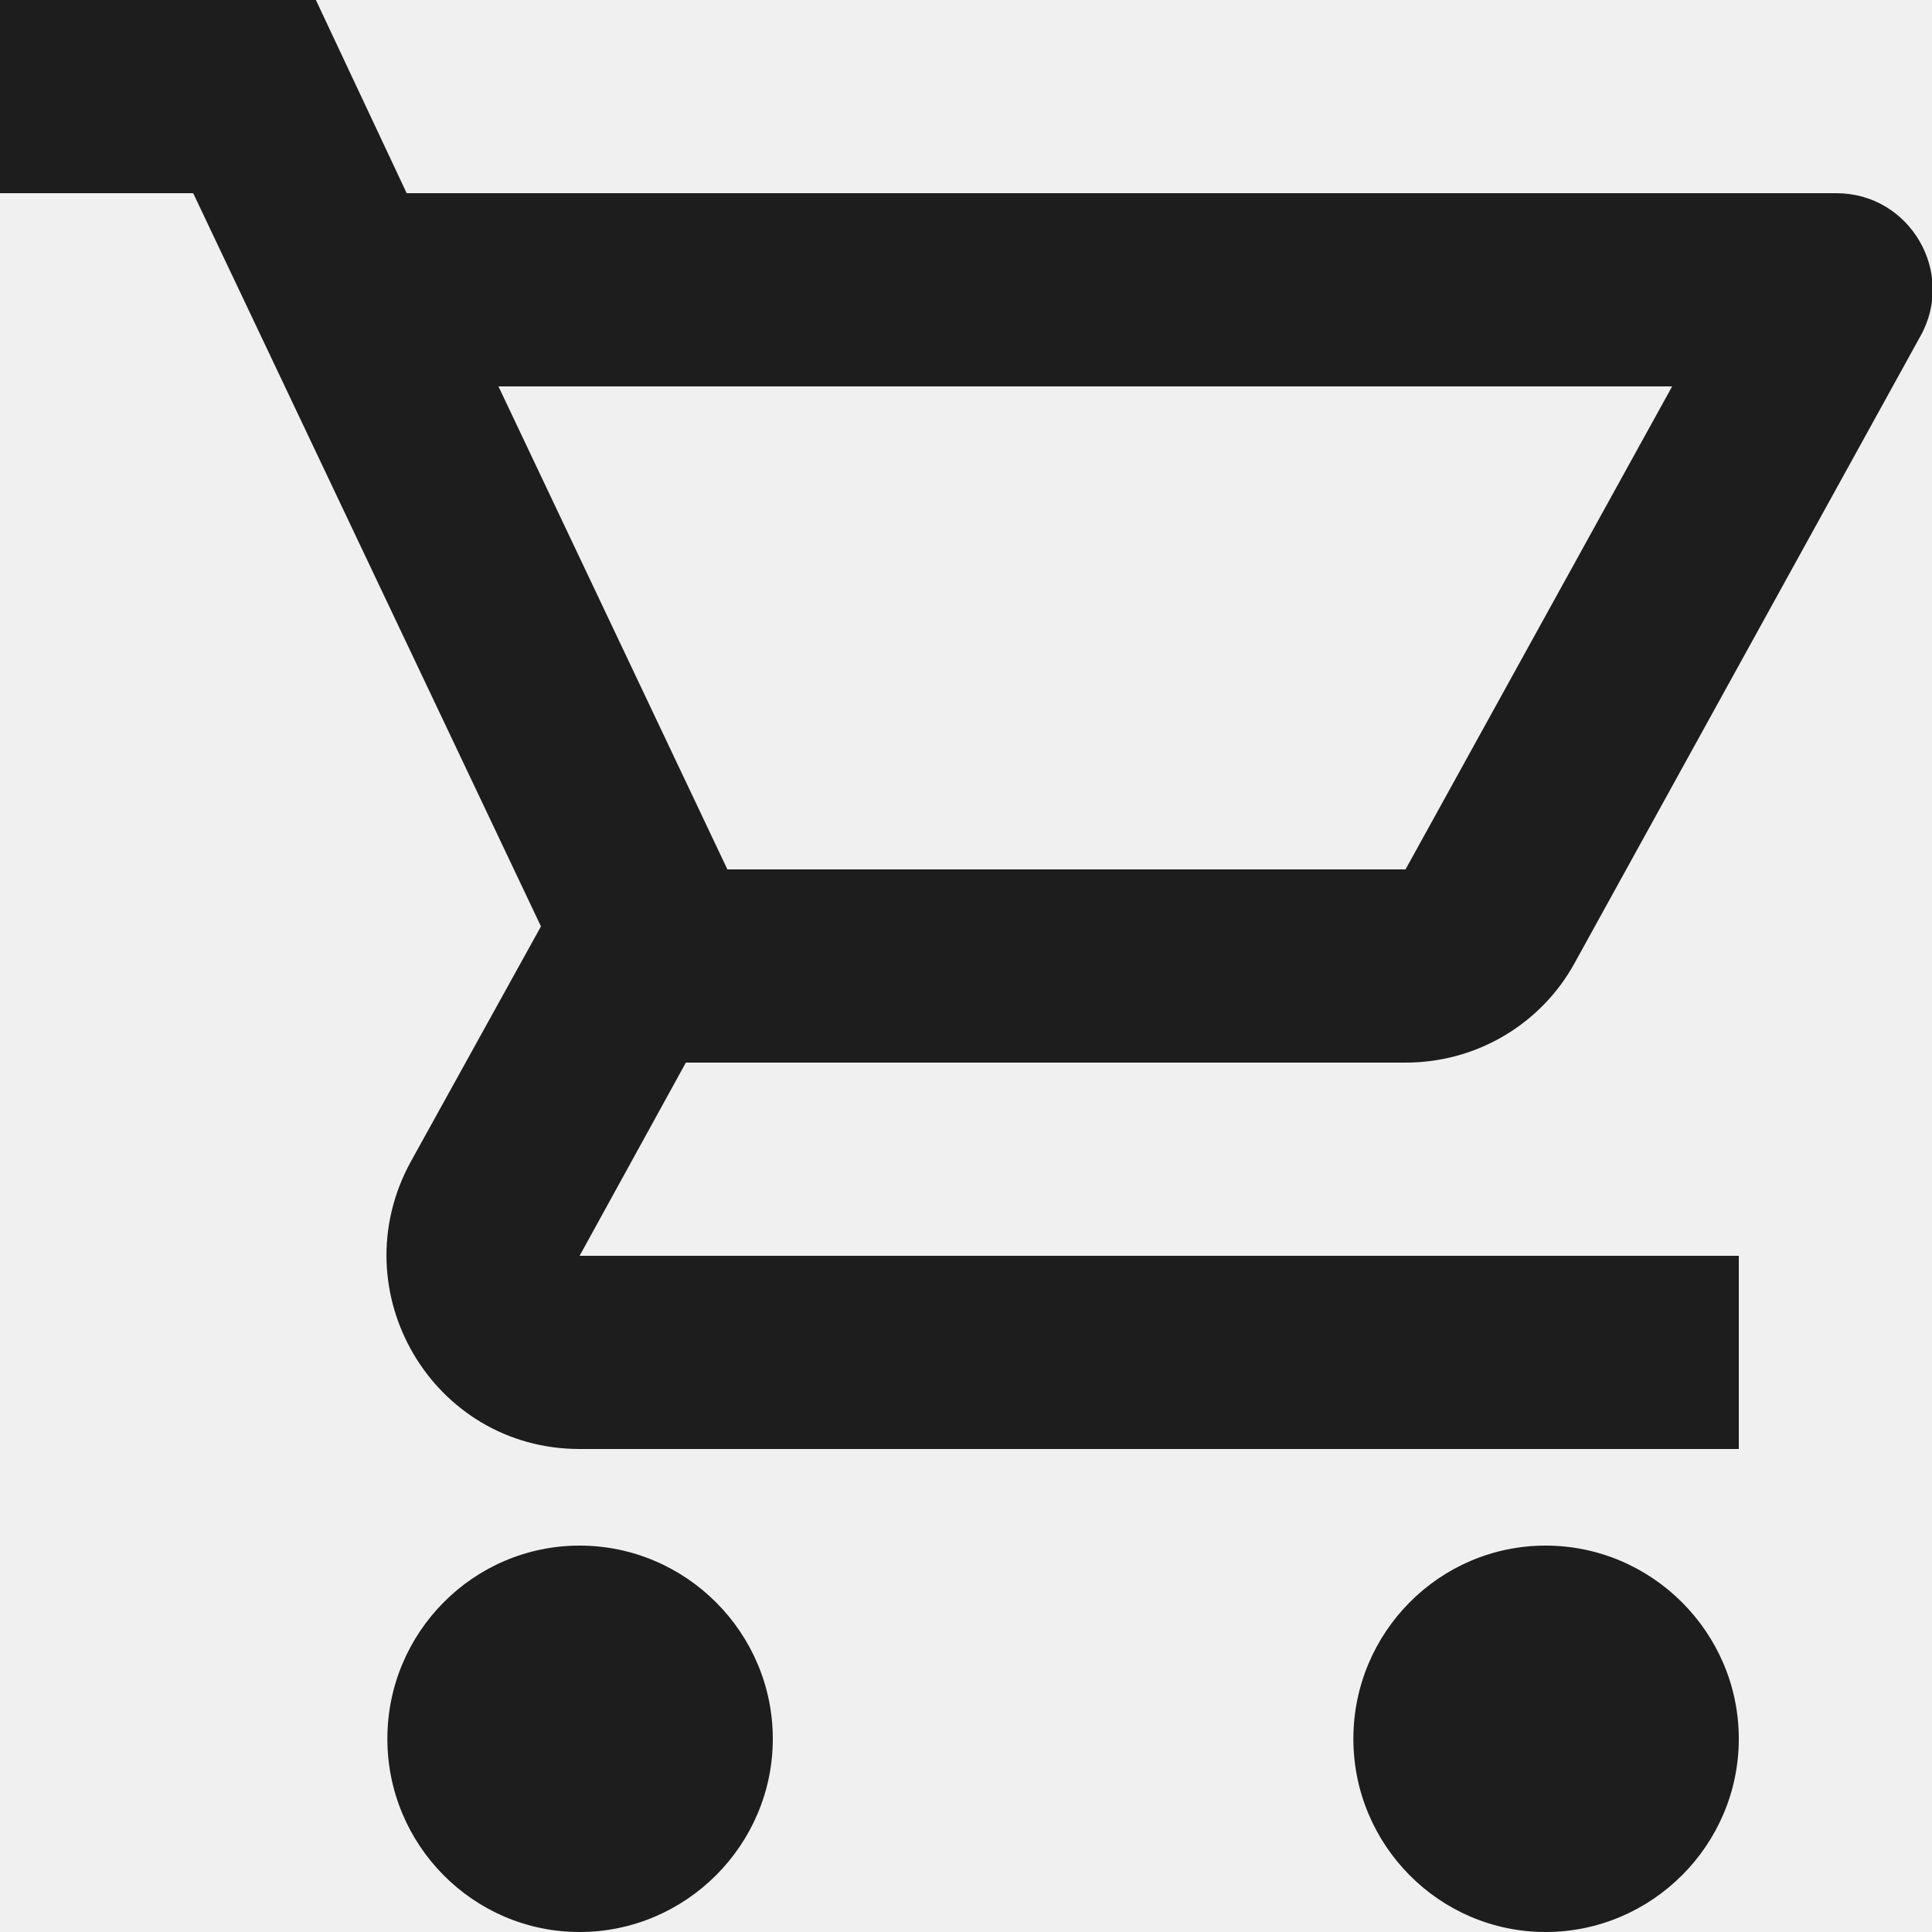
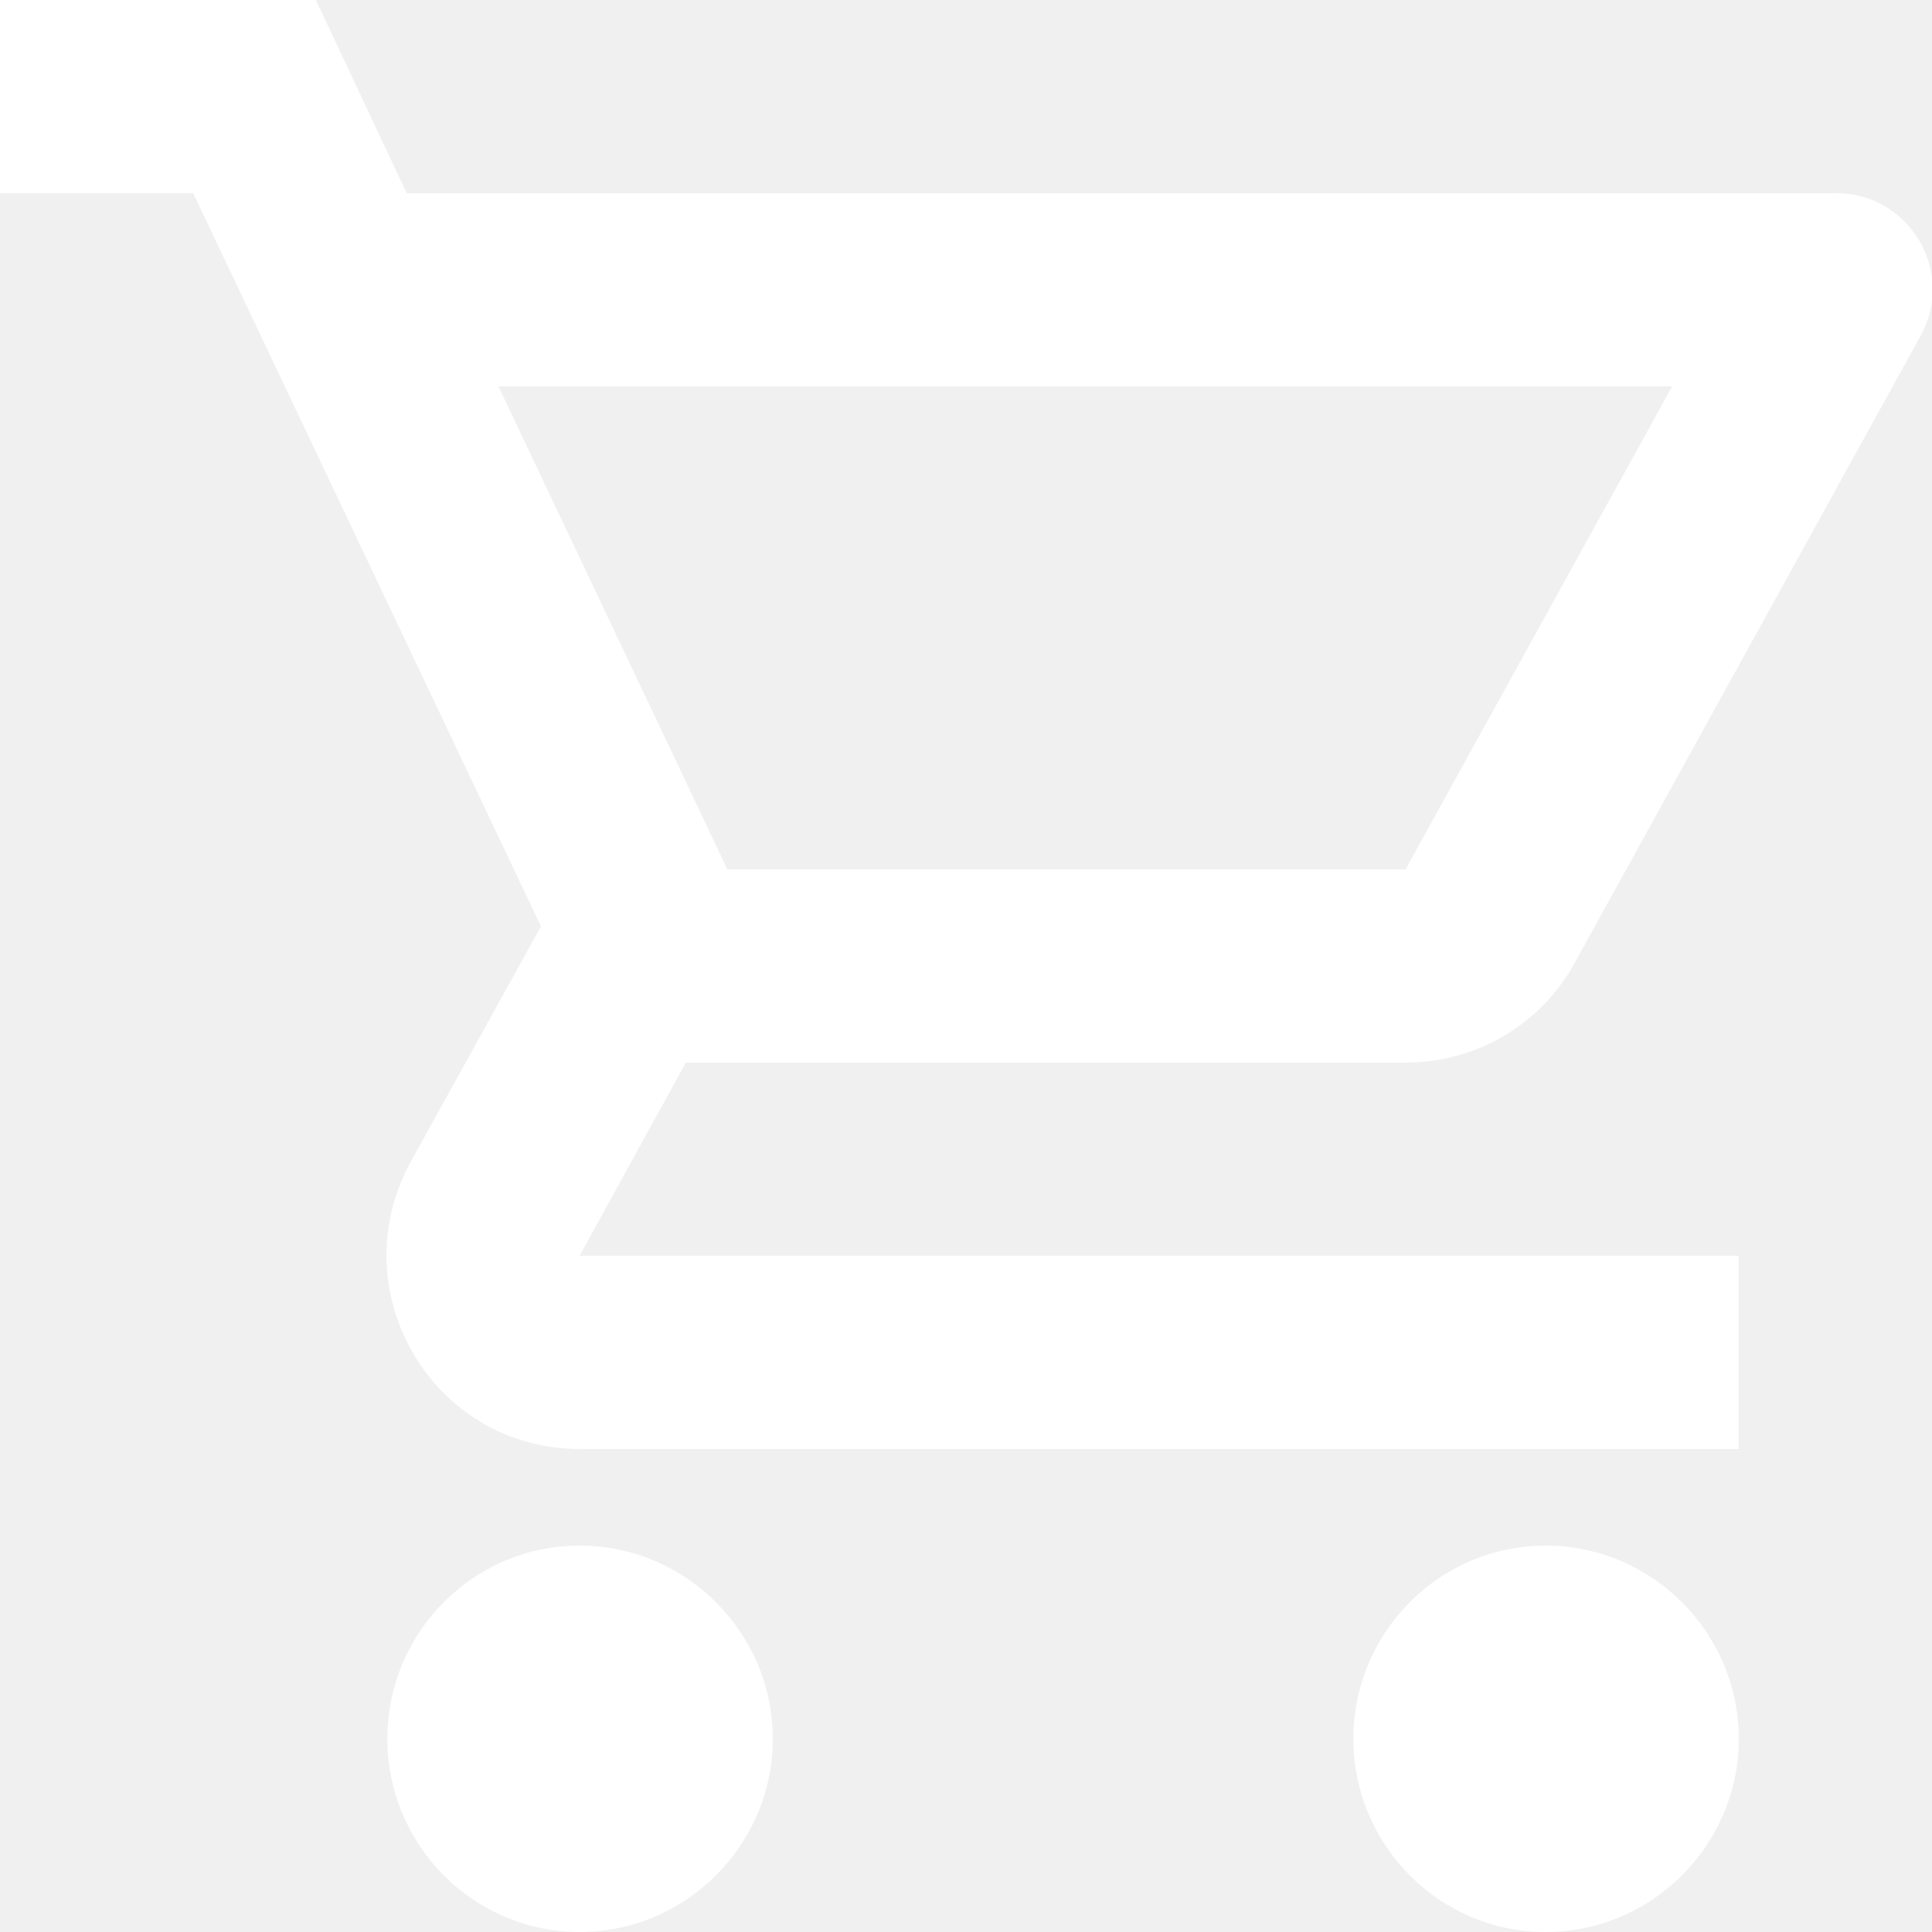
<svg xmlns="http://www.w3.org/2000/svg" width="20px" height="20px" viewBox="0 0 20 20" version="1.1">
  <g id="Icons" stroke="none" stroke-width="1" fill="none" fill-rule="evenodd">
    <g id="Outlined" transform="translate(-611, -3168)">
      <g id="Maps" transform="translate(100, 3068)">
        <g id="Outlined-/-Maps-/-local_grocery_store" transform="translate(510, 98)">
          <g>
            <polygon id="Path" points="0 0 24 0 24 24 0 24" />
-             <path d="M7,18 C5.9,18 5.01,18.9 5.01,20 C5.01,21.1 5.9,22 7,22 C8.1,22 9,21.1 9,20 C9,18.9 8.1,18 7,18 Z M17,18 C15.9,18 15.01,18.9 15.01,20 C15.01,21.1 15.9,22 17,22 C18.1,22 19,21.1 19,20 C19,18.9 18.1,18 17,18 Z M15.55,13 C16.3,13 16.96,12.59 17.3,11.97 L20.88,5.48 C21.25,4.82 20.77,4 20.01,4 L5.21,4 L4.27,2 L1,2 L1,4 L3,4 L6.6,11.59 L5.25,14.03 C4.52,15.37 5.48,17 7,17 L19,17 L19,15 L7,15 L8.1,13 L15.55,13 Z M6.16,6 L18.31,6 L15.55,11 L8.53,11 L6.16,6 Z" id="🔹-Icon-Color" fill="#1D1D1D" />
+             <path d="M7,18 C5.9,18 5.01,18.9 5.01,20 C5.01,21.1 5.9,22 7,22 C8.1,22 9,21.1 9,20 C9,18.9 8.1,18 7,18 Z M17,18 C15.9,18 15.01,18.9 15.01,20 C15.01,21.1 15.9,22 17,22 C18.1,22 19,21.1 19,20 C19,18.9 18.1,18 17,18 Z M15.55,13 C16.3,13 16.96,12.59 17.3,11.97 L20.88,5.48 C21.25,4.82 20.77,4 20.01,4 L5.21,4 L4.27,2 L1,2 L1,4 L3,4 L6.6,11.59 L5.25,14.03 C4.52,15.37 5.48,17 7,17 L19,17 L19,15 L7,15 L8.1,13 L15.55,13 Z M6.16,6 L18.31,6 L15.55,11 L8.53,11 L6.16,6 Z" id="🔹-Icon-Color" fill="#fff" />
          </g>
        </g>
      </g>
    </g>
  </g>
</svg>
